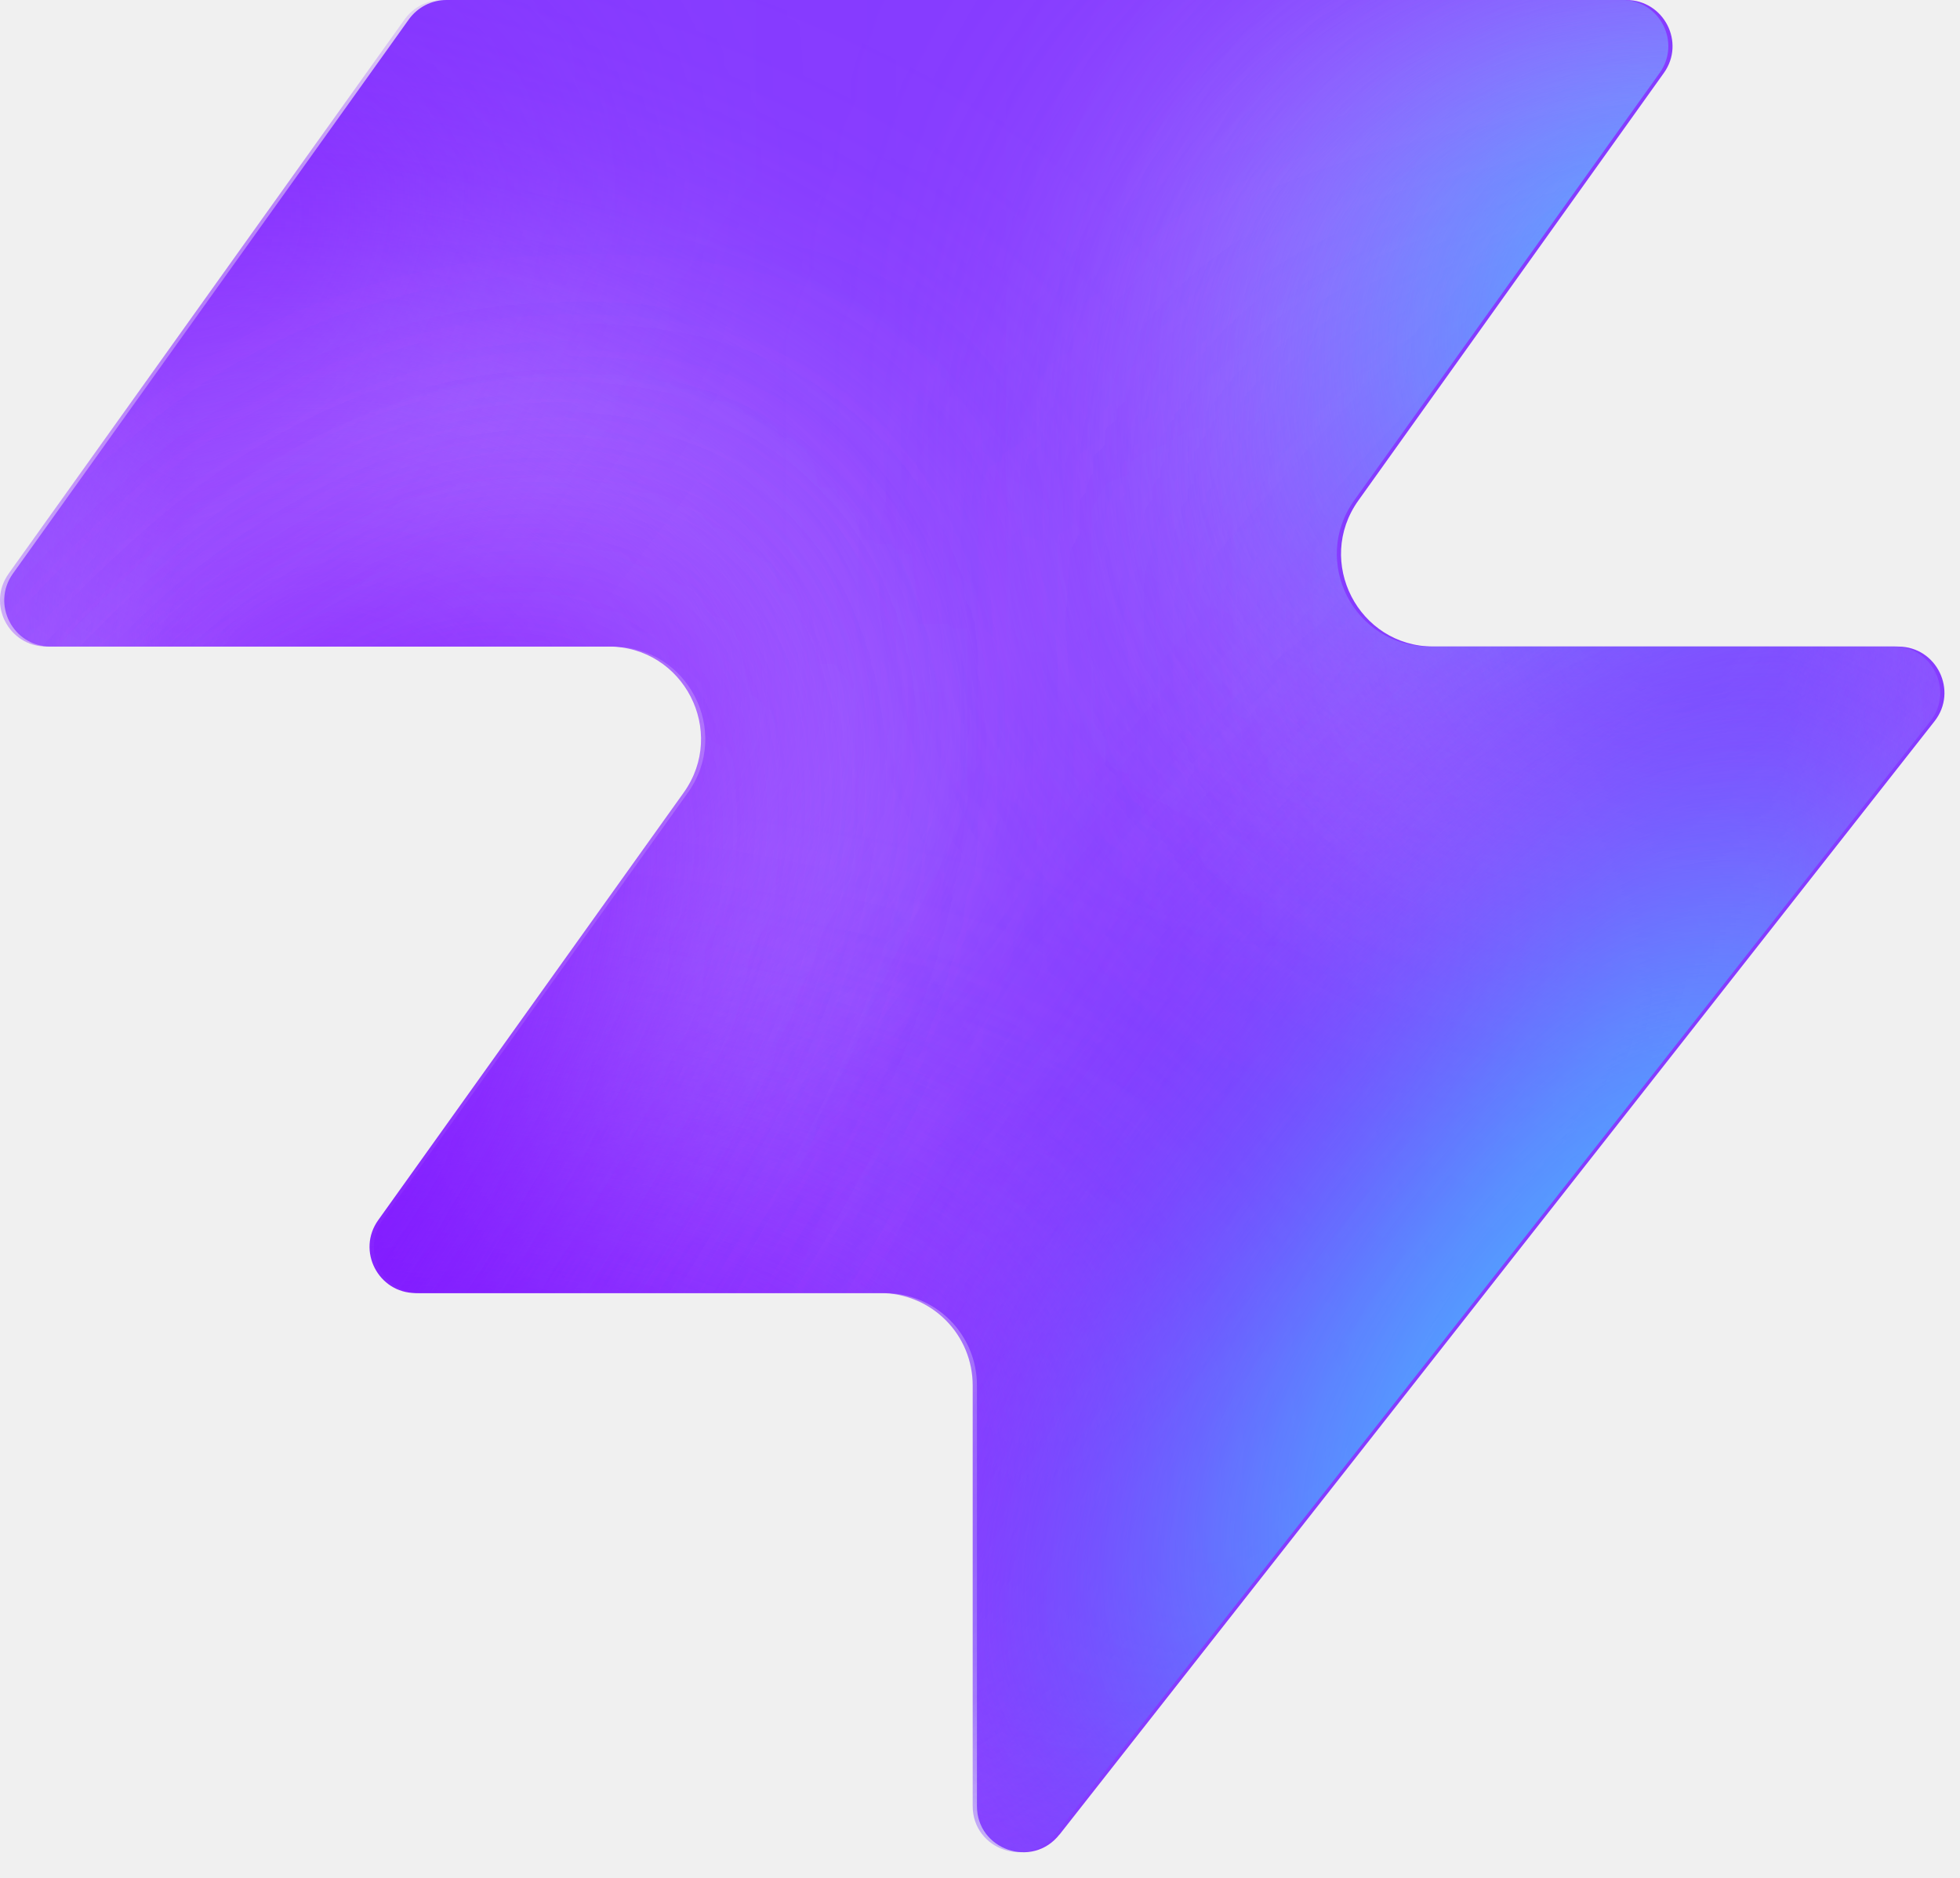
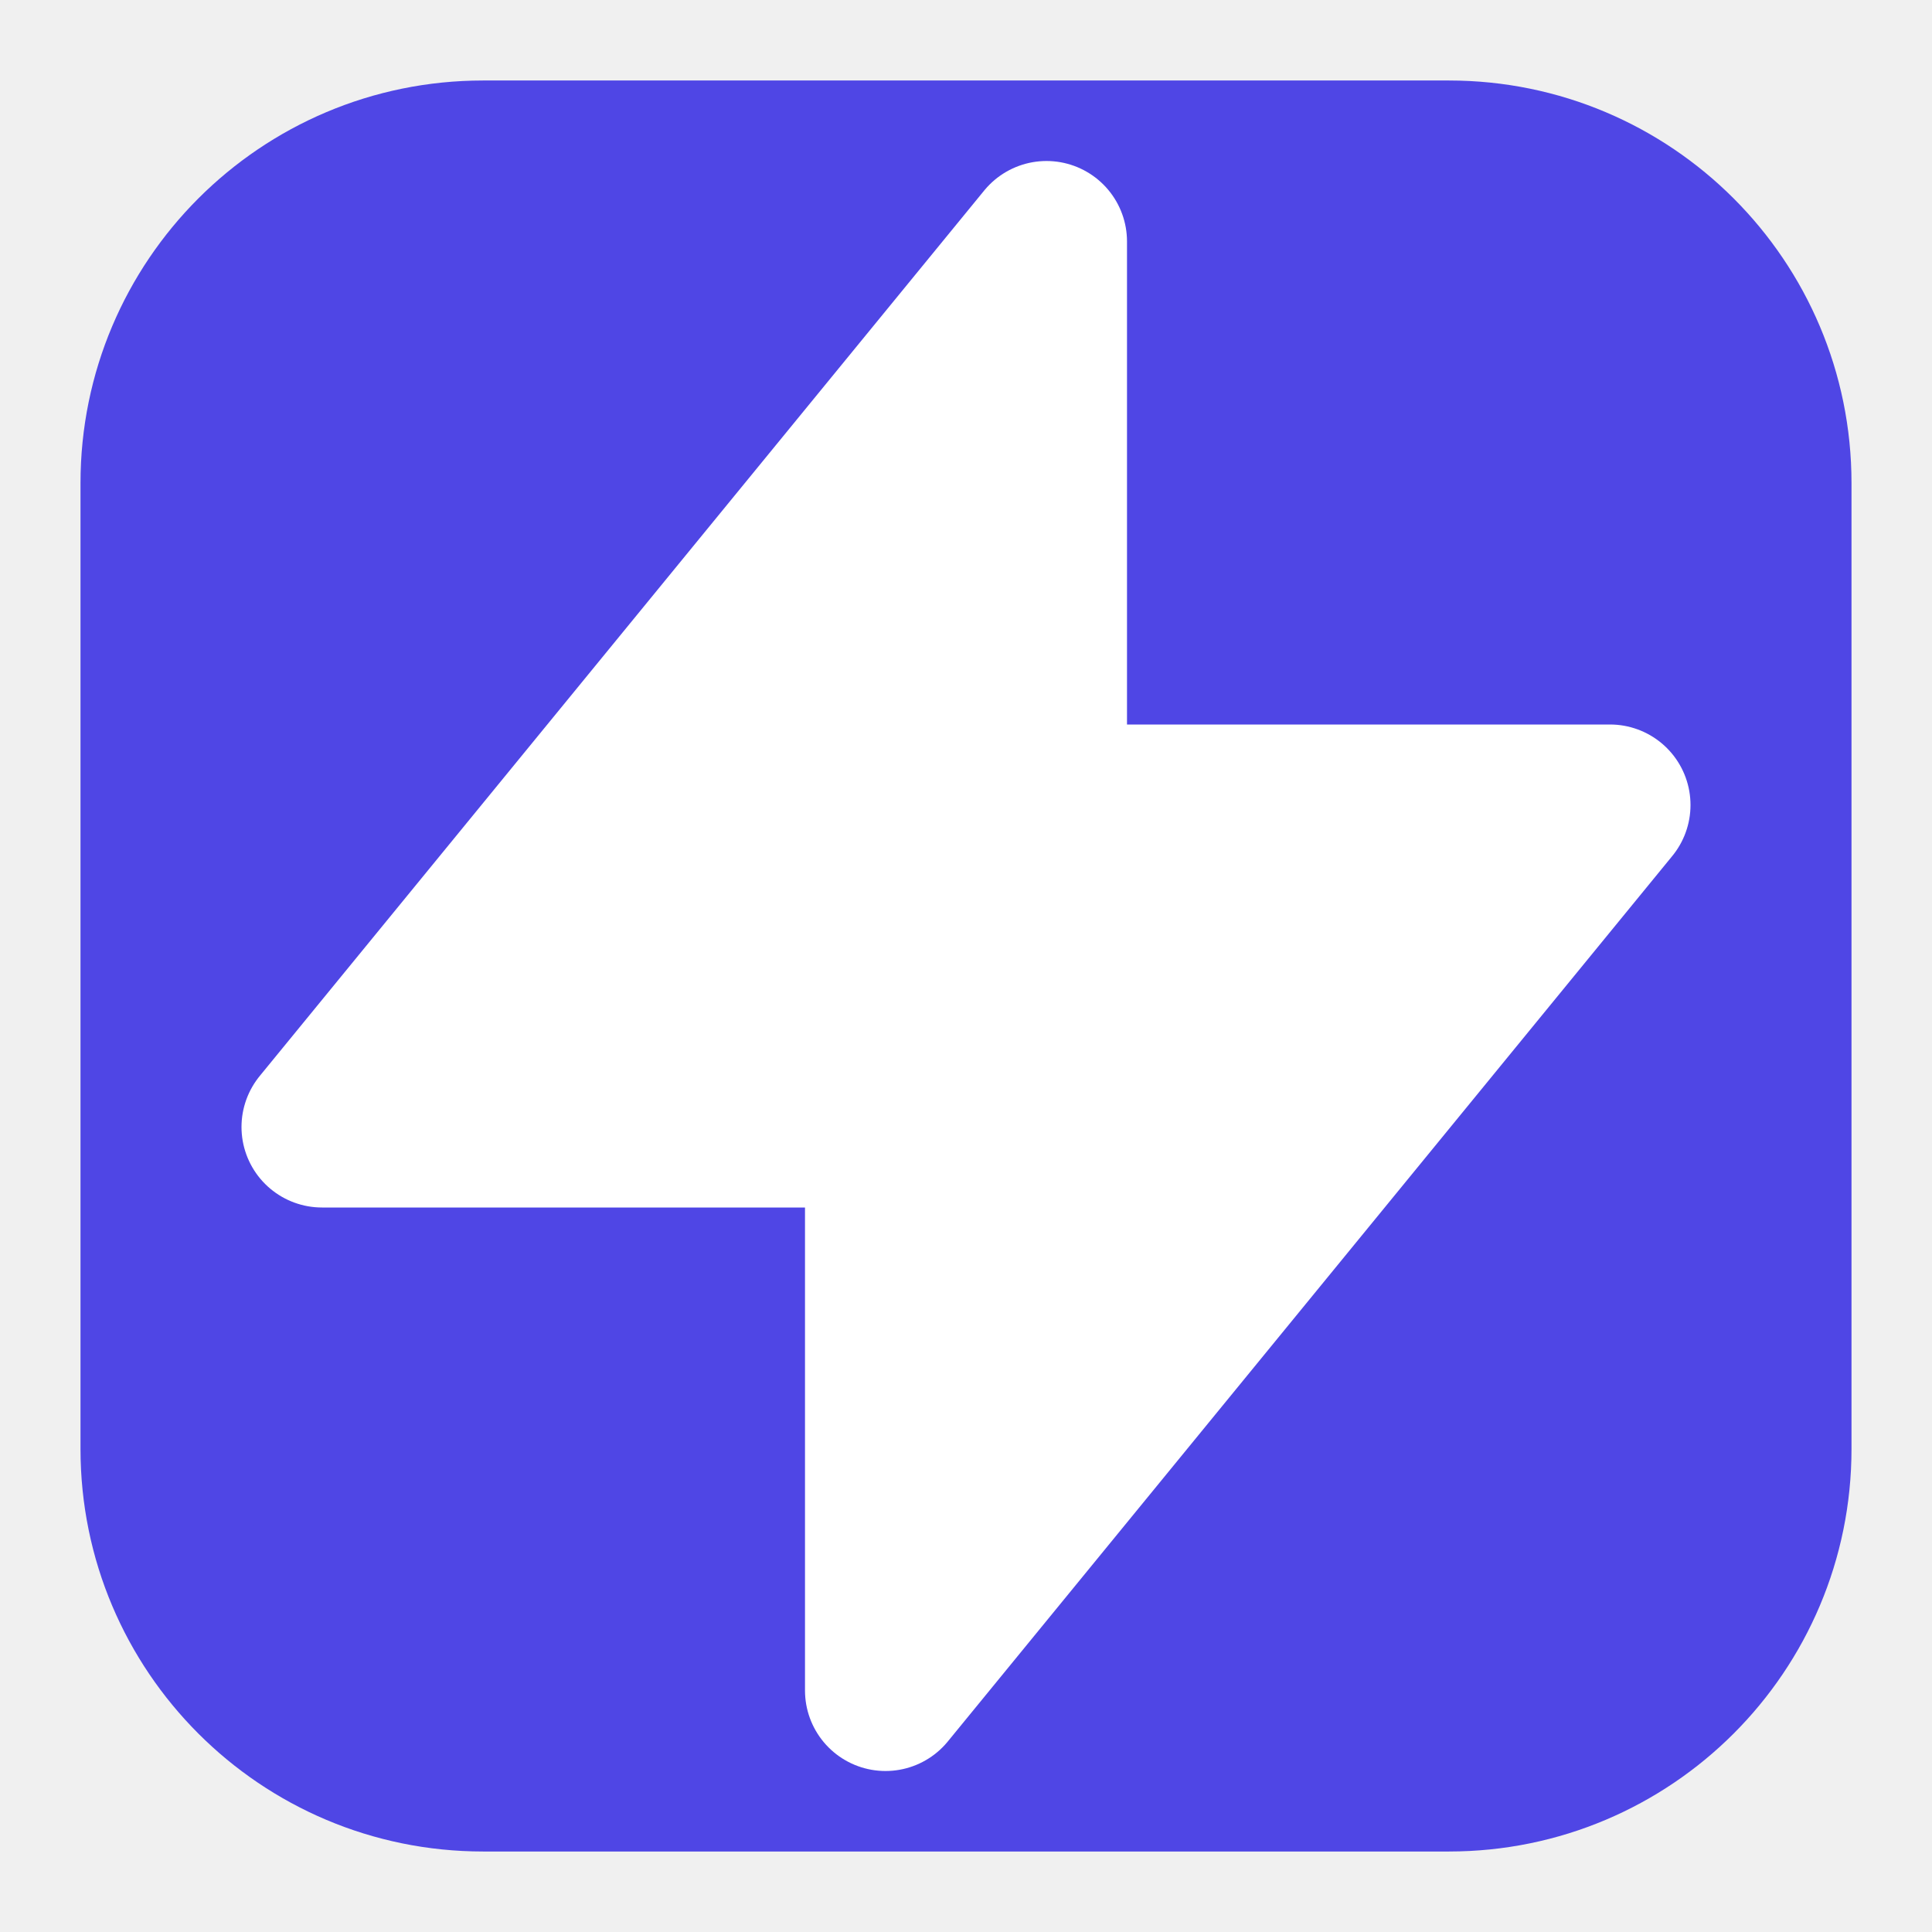
- <svg xmlns="http://www.w3.org/2000/svg" width="48" height="46" fill="none" viewBox="0 0 48 46">
-   <path fill="#863bff" d="M25.946 44.938c-.664.845-2.021.375-2.021-.698V33.937a2.26 2.26 0 0 0-2.262-2.262H10.287c-.92 0-1.456-1.04-.92-1.788l7.48-10.471c1.07-1.497 0-3.578-1.842-3.578H1.237c-.92 0-1.456-1.04-.92-1.788L10.013.474c.214-.297.556-.474.92-.474h28.894c.92 0 1.456 1.04.92 1.788l-7.48 10.471c-1.07 1.498 0 3.579 1.842 3.579h11.377c.943 0 1.473 1.088.89 1.83L25.947 44.94z" style="fill:#863bff;fill:color(display-p3 .525 .23 1);fill-opacity:1" />
-   <mask id="a" width="48" height="46" x="0" y="0" maskUnits="userSpaceOnUse" style="mask-type:alpha">
-     <path fill="#000" d="M25.842 44.938c-.664.844-2.021.375-2.021-.698V33.937a2.26 2.26 0 0 0-2.262-2.262H10.183c-.92 0-1.456-1.04-.92-1.788l7.48-10.471c1.07-1.498 0-3.579-1.842-3.579H1.133c-.92 0-1.456-1.04-.92-1.787L9.91.473c.214-.297.556-.474.92-.474h28.894c.92 0 1.456 1.04.92 1.788l-7.48 10.471c-1.07 1.498 0 3.578 1.842 3.578h11.377c.943 0 1.473 1.088.89 1.832L25.843 44.94z" style="fill:#000;fill-opacity:1" />
-   </mask>
-   <g mask="url(#a)">
-     <g filter="url(#b)">
-       <ellipse cx="5.508" cy="14.704" fill="#ede6ff" rx="5.508" ry="14.704" style="fill:#ede6ff;fill:color(display-p3 .927 .903 1);fill-opacity:1" transform="matrix(.00324 1 1 -.00324 -4.47 31.516)" />
-     </g>
-     <g filter="url(#c)">
-       <ellipse cx="10.399" cy="29.851" fill="#ede6ff" rx="10.399" ry="29.851" style="fill:#ede6ff;fill:color(display-p3 .927 .903 1);fill-opacity:1" transform="matrix(.00324 1 1 -.00324 -39.328 7.883)" />
-     </g>
-     <g filter="url(#d)">
-       <ellipse cx="5.508" cy="30.487" fill="#7e14ff" rx="5.508" ry="30.487" style="fill:#7e14ff;fill:color(display-p3 .492 .077 1);fill-opacity:1" transform="rotate(89.814 -25.913 -14.639)scale(1 -1)" />
-     </g>
-     <g filter="url(#e)">
-       <ellipse cx="5.508" cy="30.599" fill="#7e14ff" rx="5.508" ry="30.599" style="fill:#7e14ff;fill:color(display-p3 .492 .077 1);fill-opacity:1" transform="rotate(89.814 -32.644 -3.334)scale(1 -1)" />
-     </g>
-     <g filter="url(#f)">
-       <ellipse cx="5.508" cy="30.599" fill="#7e14ff" rx="5.508" ry="30.599" style="fill:#7e14ff;fill:color(display-p3 .492 .077 1);fill-opacity:1" transform="matrix(.00324 1 1 -.00324 -34.34 30.47)" />
-     </g>
-     <g filter="url(#g)">
-       <ellipse cx="14.072" cy="22.078" fill="#ede6ff" rx="14.072" ry="22.078" style="fill:#ede6ff;fill:color(display-p3 .927 .903 1);fill-opacity:1" transform="rotate(93.35 24.506 48.493)scale(-1 1)" />
-     </g>
-     <g filter="url(#h)">
-       <ellipse cx="3.47" cy="21.501" fill="#7e14ff" rx="3.47" ry="21.501" style="fill:#7e14ff;fill:color(display-p3 .492 .077 1);fill-opacity:1" transform="rotate(89.009 28.708 47.59)scale(-1 1)" />
-     </g>
-     <g filter="url(#i)">
-       <ellipse cx="3.47" cy="21.501" fill="#7e14ff" rx="3.47" ry="21.501" style="fill:#7e14ff;fill:color(display-p3 .492 .077 1);fill-opacity:1" transform="rotate(89.009 28.708 47.59)scale(-1 1)" />
-     </g>
-     <g filter="url(#j)">
-       <ellipse cx=".387" cy="8.972" fill="#7e14ff" rx="4.407" ry="29.108" style="fill:#7e14ff;fill:color(display-p3 .492 .077 1);fill-opacity:1" transform="rotate(39.51 .387 8.972)" />
-     </g>
-     <g filter="url(#k)">
-       <ellipse cx="47.523" cy="-6.092" fill="#7e14ff" rx="4.407" ry="29.108" style="fill:#7e14ff;fill:color(display-p3 .492 .077 1);fill-opacity:1" transform="rotate(37.892 47.523 -6.092)" />
-     </g>
-     <g filter="url(#l)">
-       <ellipse cx="41.412" cy="6.333" fill="#47bfff" rx="5.971" ry="9.665" style="fill:#47bfff;fill:color(display-p3 .28 .748 1);fill-opacity:1" transform="rotate(37.892 41.412 6.333)" />
-     </g>
-     <g filter="url(#m)">
-       <ellipse cx="-1.879" cy="38.332" fill="#7e14ff" rx="4.407" ry="29.108" style="fill:#7e14ff;fill:color(display-p3 .492 .077 1);fill-opacity:1" transform="rotate(37.892 -1.88 38.332)" />
-     </g>
-     <g filter="url(#n)">
-       <ellipse cx="-1.879" cy="38.332" fill="#7e14ff" rx="4.407" ry="29.108" style="fill:#7e14ff;fill:color(display-p3 .492 .077 1);fill-opacity:1" transform="rotate(37.892 -1.88 38.332)" />
-     </g>
-     <g filter="url(#o)">
-       <ellipse cx="35.651" cy="29.907" fill="#7e14ff" rx="4.407" ry="29.108" style="fill:#7e14ff;fill:color(display-p3 .492 .077 1);fill-opacity:1" transform="rotate(37.892 35.651 29.907)" />
-     </g>
-     <g filter="url(#p)">
-       <ellipse cx="38.418" cy="32.4" fill="#47bfff" rx="5.971" ry="15.297" style="fill:#47bfff;fill:color(display-p3 .28 .748 1);fill-opacity:1" transform="rotate(37.892 38.418 32.4)" />
-     </g>
-   </g>
-   <defs>
-     <filter id="b" width="60.045" height="41.654" x="-19.77" y="16.149" color-interpolation-filters="sRGB" filterUnits="userSpaceOnUse">
-       <feFlood flood-opacity="0" result="BackgroundImageFix" />
-       <feBlend in="SourceGraphic" in2="BackgroundImageFix" result="shape" />
-       <feGaussianBlur result="effect1_foregroundBlur_2002_17158" stdDeviation="7.659" />
-     </filter>
-     <filter id="c" width="90.34" height="51.437" x="-54.613" y="-7.533" color-interpolation-filters="sRGB" filterUnits="userSpaceOnUse">
-       <feFlood flood-opacity="0" result="BackgroundImageFix" />
-       <feBlend in="SourceGraphic" in2="BackgroundImageFix" result="shape" />
-       <feGaussianBlur result="effect1_foregroundBlur_2002_17158" stdDeviation="7.659" />
-     </filter>
-     <filter id="d" width="79.355" height="29.4" x="-49.64" y="2.03" color-interpolation-filters="sRGB" filterUnits="userSpaceOnUse">
-       <feFlood flood-opacity="0" result="BackgroundImageFix" />
-       <feBlend in="SourceGraphic" in2="BackgroundImageFix" result="shape" />
-       <feGaussianBlur result="effect1_foregroundBlur_2002_17158" stdDeviation="4.596" />
-     </filter>
-     <filter id="e" width="79.579" height="29.4" x="-45.045" y="20.029" color-interpolation-filters="sRGB" filterUnits="userSpaceOnUse">
-       <feFlood flood-opacity="0" result="BackgroundImageFix" />
-       <feBlend in="SourceGraphic" in2="BackgroundImageFix" result="shape" />
-       <feGaussianBlur result="effect1_foregroundBlur_2002_17158" stdDeviation="4.596" />
-     </filter>
-     <filter id="f" width="79.579" height="29.4" x="-43.513" y="21.178" color-interpolation-filters="sRGB" filterUnits="userSpaceOnUse">
-       <feFlood flood-opacity="0" result="BackgroundImageFix" />
-       <feBlend in="SourceGraphic" in2="BackgroundImageFix" result="shape" />
-       <feGaussianBlur result="effect1_foregroundBlur_2002_17158" stdDeviation="4.596" />
-     </filter>
-     <filter id="g" width="74.749" height="58.852" x="15.756" y="-17.901" color-interpolation-filters="sRGB" filterUnits="userSpaceOnUse">
-       <feFlood flood-opacity="0" result="BackgroundImageFix" />
-       <feBlend in="SourceGraphic" in2="BackgroundImageFix" result="shape" />
-       <feGaussianBlur result="effect1_foregroundBlur_2002_17158" stdDeviation="7.659" />
-     </filter>
-     <filter id="h" width="61.377" height="25.362" x="23.548" y="2.284" color-interpolation-filters="sRGB" filterUnits="userSpaceOnUse">
-       <feFlood flood-opacity="0" result="BackgroundImageFix" />
-       <feBlend in="SourceGraphic" in2="BackgroundImageFix" result="shape" />
-       <feGaussianBlur result="effect1_foregroundBlur_2002_17158" stdDeviation="4.596" />
-     </filter>
-     <filter id="i" width="61.377" height="25.362" x="23.548" y="2.284" color-interpolation-filters="sRGB" filterUnits="userSpaceOnUse">
-       <feFlood flood-opacity="0" result="BackgroundImageFix" />
-       <feBlend in="SourceGraphic" in2="BackgroundImageFix" result="shape" />
-       <feGaussianBlur result="effect1_foregroundBlur_2002_17158" stdDeviation="4.596" />
-     </filter>
-     <filter id="j" width="56.045" height="63.649" x="-27.636" y="-22.853" color-interpolation-filters="sRGB" filterUnits="userSpaceOnUse">
-       <feFlood flood-opacity="0" result="BackgroundImageFix" />
-       <feBlend in="SourceGraphic" in2="BackgroundImageFix" result="shape" />
-       <feGaussianBlur result="effect1_foregroundBlur_2002_17158" stdDeviation="4.596" />
-     </filter>
-     <filter id="k" width="54.814" height="64.646" x="20.116" y="-38.415" color-interpolation-filters="sRGB" filterUnits="userSpaceOnUse">
-       <feFlood flood-opacity="0" result="BackgroundImageFix" />
-       <feBlend in="SourceGraphic" in2="BackgroundImageFix" result="shape" />
-       <feGaussianBlur result="effect1_foregroundBlur_2002_17158" stdDeviation="4.596" />
-     </filter>
-     <filter id="l" width="33.541" height="35.313" x="24.641" y="-11.323" color-interpolation-filters="sRGB" filterUnits="userSpaceOnUse">
-       <feFlood flood-opacity="0" result="BackgroundImageFix" />
-       <feBlend in="SourceGraphic" in2="BackgroundImageFix" result="shape" />
-       <feGaussianBlur result="effect1_foregroundBlur_2002_17158" stdDeviation="4.596" />
-     </filter>
-     <filter id="m" width="54.814" height="64.646" x="-29.286" y="6.009" color-interpolation-filters="sRGB" filterUnits="userSpaceOnUse">
-       <feFlood flood-opacity="0" result="BackgroundImageFix" />
-       <feBlend in="SourceGraphic" in2="BackgroundImageFix" result="shape" />
-       <feGaussianBlur result="effect1_foregroundBlur_2002_17158" stdDeviation="4.596" />
-     </filter>
-     <filter id="n" width="54.814" height="64.646" x="-29.286" y="6.009" color-interpolation-filters="sRGB" filterUnits="userSpaceOnUse">
-       <feFlood flood-opacity="0" result="BackgroundImageFix" />
-       <feBlend in="SourceGraphic" in2="BackgroundImageFix" result="shape" />
-       <feGaussianBlur result="effect1_foregroundBlur_2002_17158" stdDeviation="4.596" />
-     </filter>
-     <filter id="o" width="54.814" height="64.646" x="8.244" y="-2.416" color-interpolation-filters="sRGB" filterUnits="userSpaceOnUse">
-       <feFlood flood-opacity="0" result="BackgroundImageFix" />
-       <feBlend in="SourceGraphic" in2="BackgroundImageFix" result="shape" />
-       <feGaussianBlur result="effect1_foregroundBlur_2002_17158" stdDeviation="4.596" />
-     </filter>
-     <filter id="p" width="39.409" height="43.623" x="18.713" y="10.588" color-interpolation-filters="sRGB" filterUnits="userSpaceOnUse">
-       <feFlood flood-opacity="0" result="BackgroundImageFix" />
-       <feBlend in="SourceGraphic" in2="BackgroundImageFix" result="shape" />
-       <feGaussianBlur result="effect1_foregroundBlur_2002_17158" stdDeviation="4.596" />
-     </filter>
-   </defs>
+ <svg xmlns="http://www.w3.org/2000/svg" width="32" height="32" viewBox="0 0 24 24" fill="none" stroke="#4f46e5" stroke-width="2" stroke-linecap="round" stroke-linejoin="round">
+   <rect x="2" y="2" width="20" height="20" rx="4" fill="#4f46e5" />
+   <path d="M13 10V3L4 14h7v7l9-11h-7z" fill="white" stroke="white" />
</svg>
